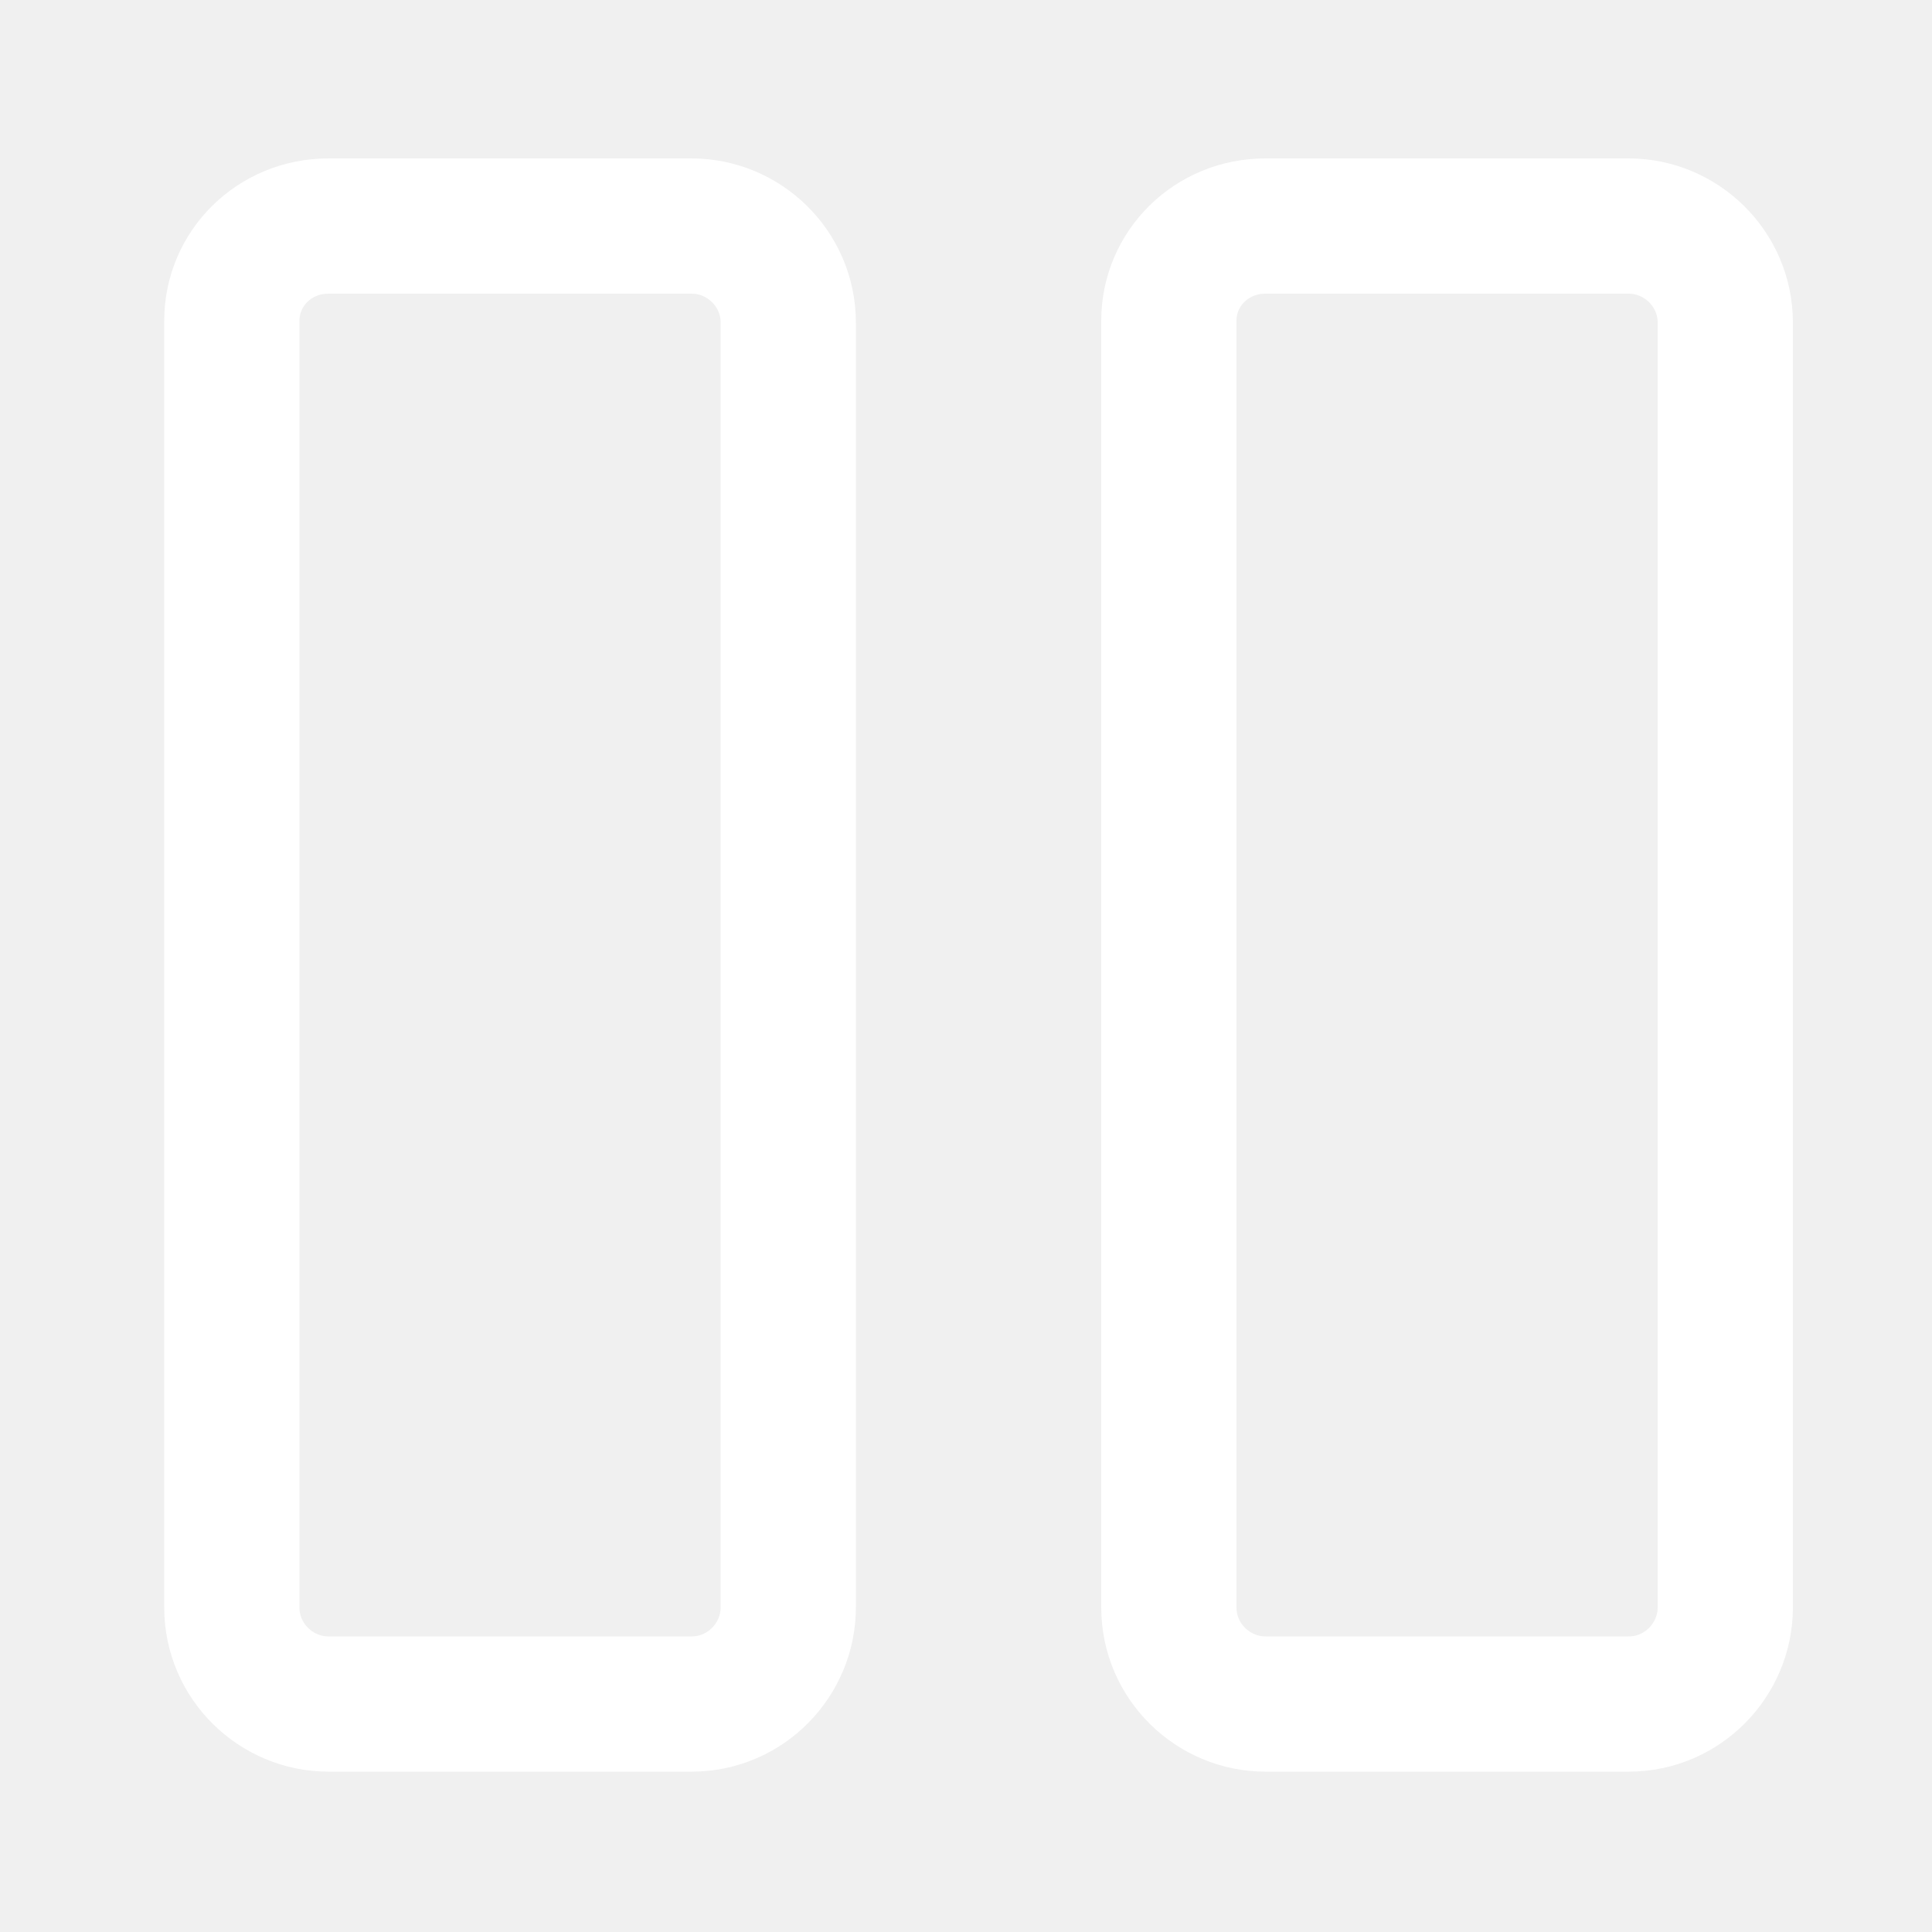
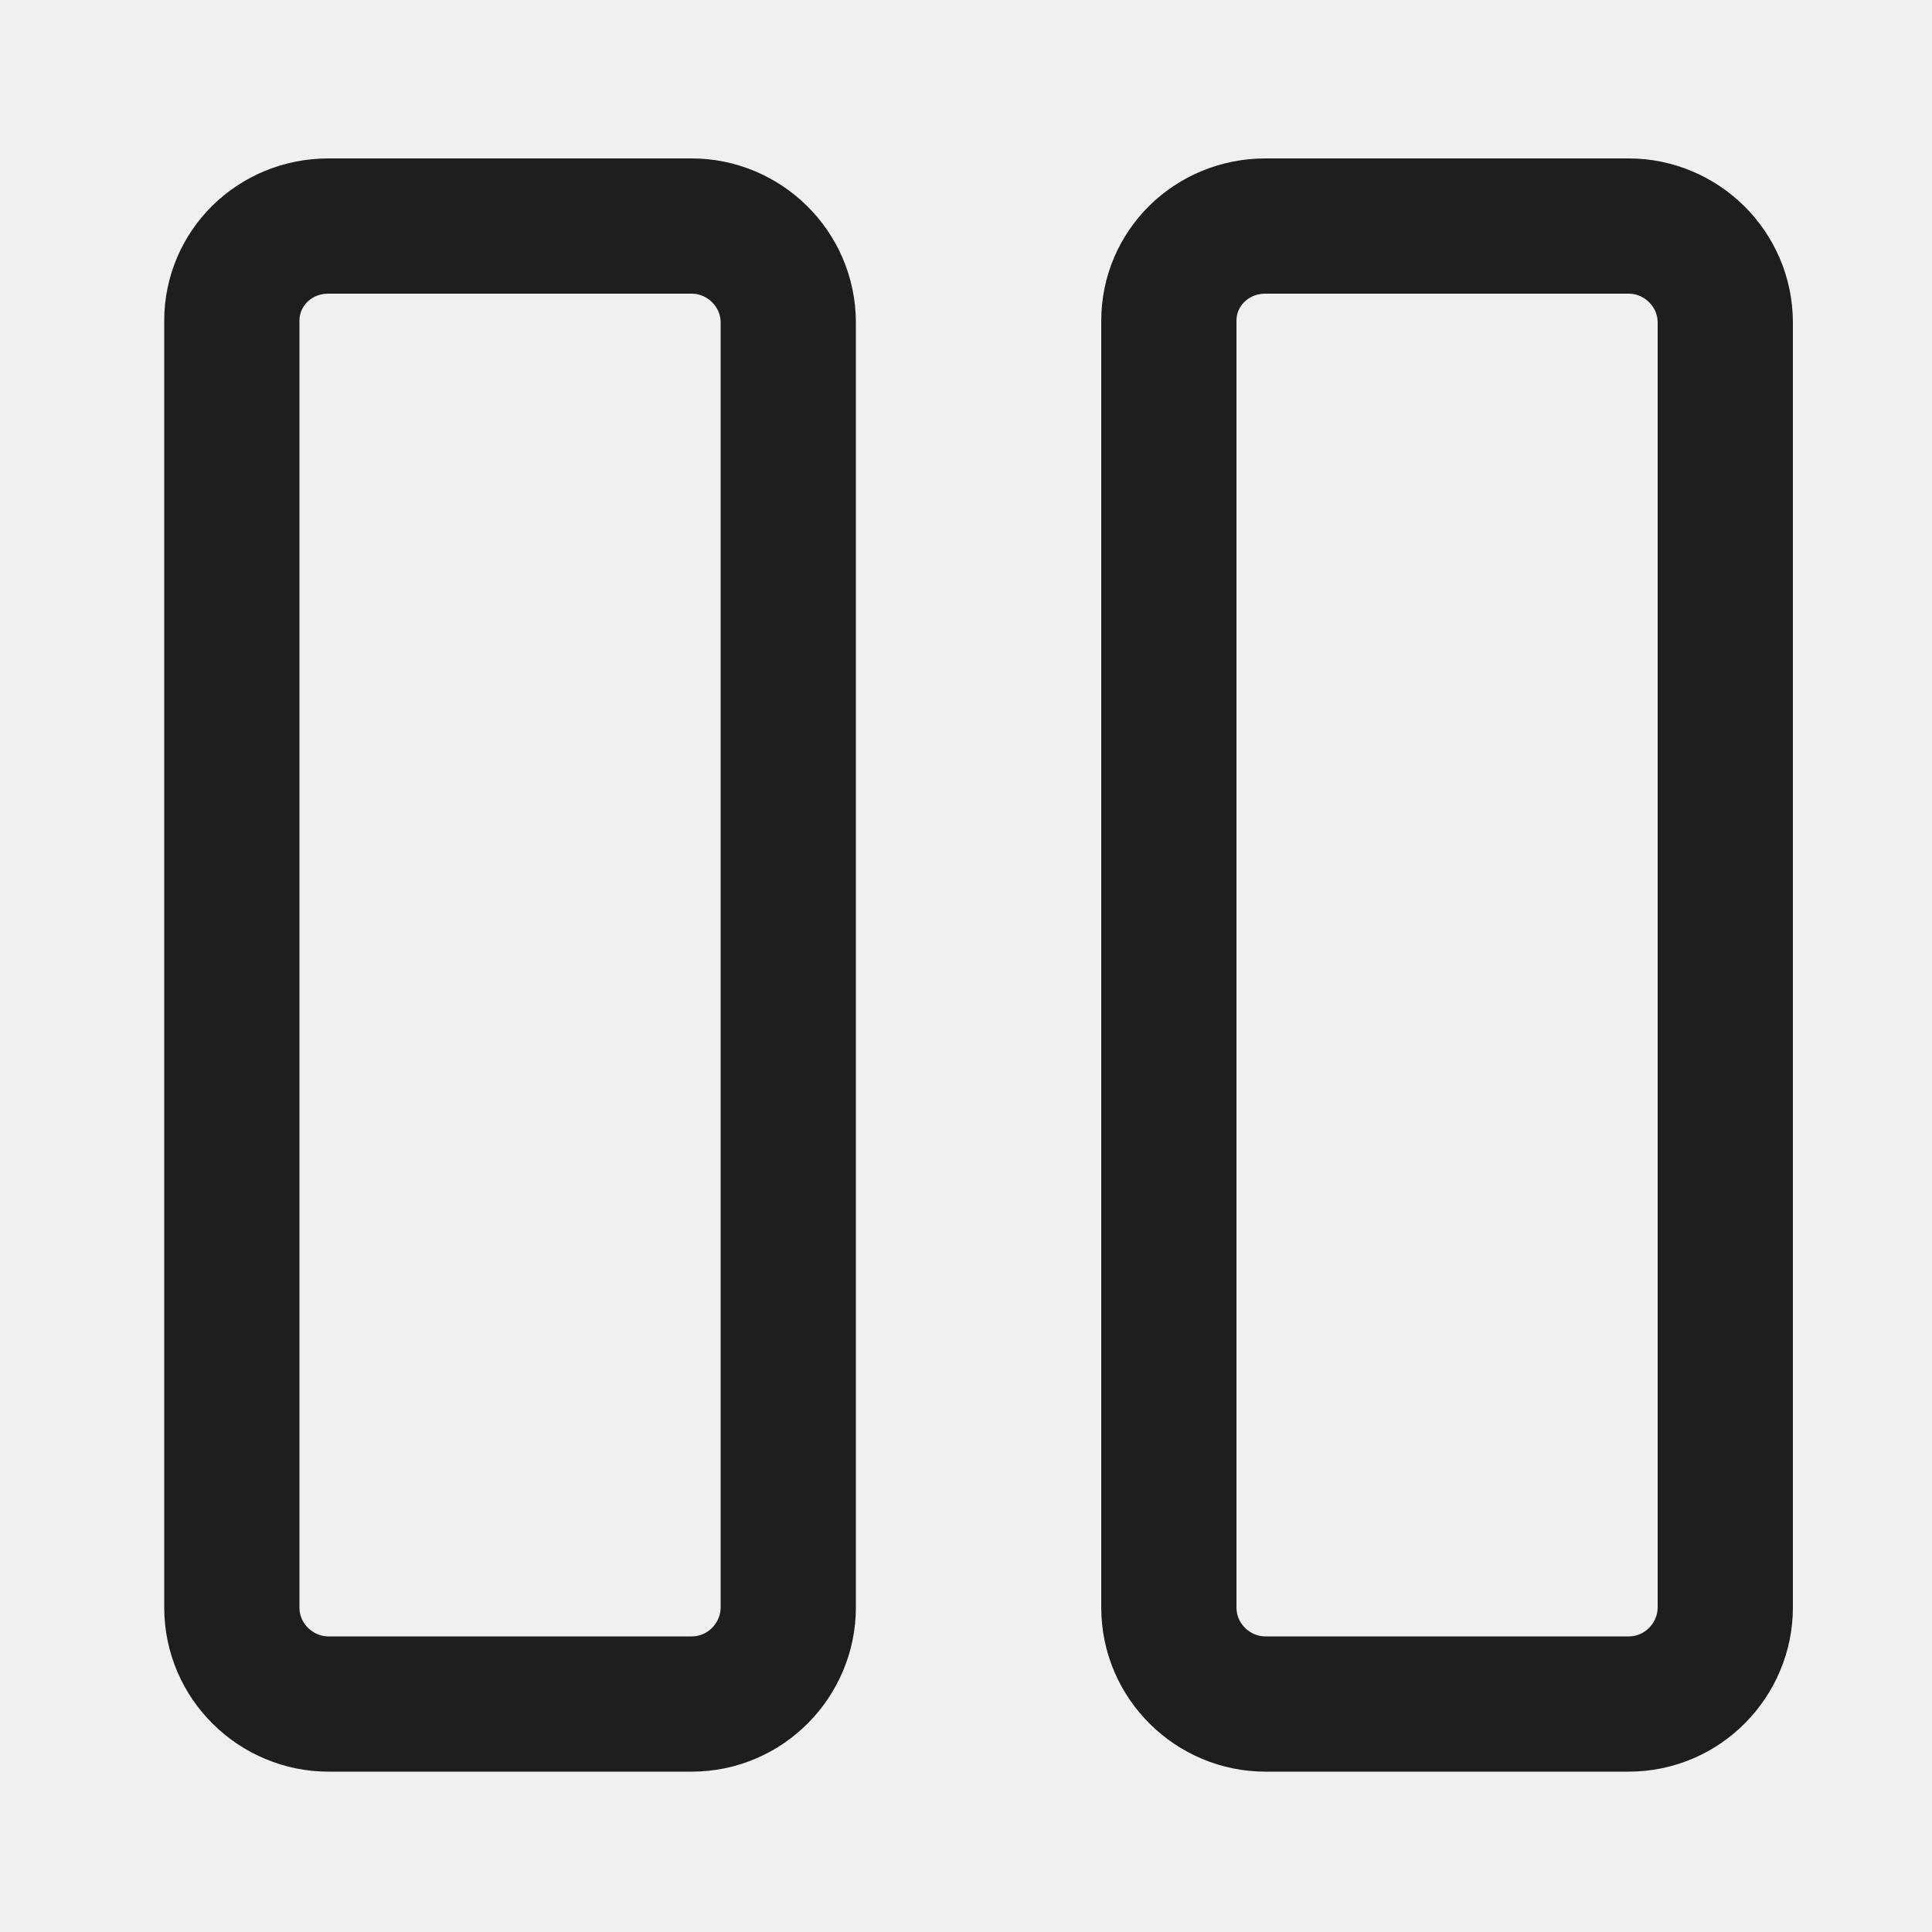
<svg xmlns="http://www.w3.org/2000/svg" version="1.1" id="svg5" x="0px" y="0px" viewBox="0 0 100 100" style="enable-background:new 0 0 100 100;" xml:space="preserve">
  <style type="text/css">
- 	.st0{fill:none;stroke:#FFFFFF;stroke-width:7;stroke-linecap:round;stroke-miterlimit:15.118;}
+ 	.st0{fill:none;stroke:#1e1e1e;stroke-width:7;stroke-linecap:round;stroke-miterlimit:15.118;}
</style>
  <g id="layer1">
    <path id="rect1259" class="st0" d="M17,11.7h18.8c2.7,0,5,2.2,5,5v66.5c0,2.7-2.2,5-5,5H17c-2.7,0-5-2.2-5-5V16.6   C12,13.9,14.2,11.7,17,11.7z" />
    <path id="rect1259-9" class="st0" d="M65.5,11.7h18.8c2.7,0,5,2.2,5,5v66.5c0,2.7-2.2,5-5,5H65.5c-2.7,0-5-2.2-5-5V16.6   C60.5,13.9,62.7,11.7,65.5,11.7z" />
  </g>
</svg>
